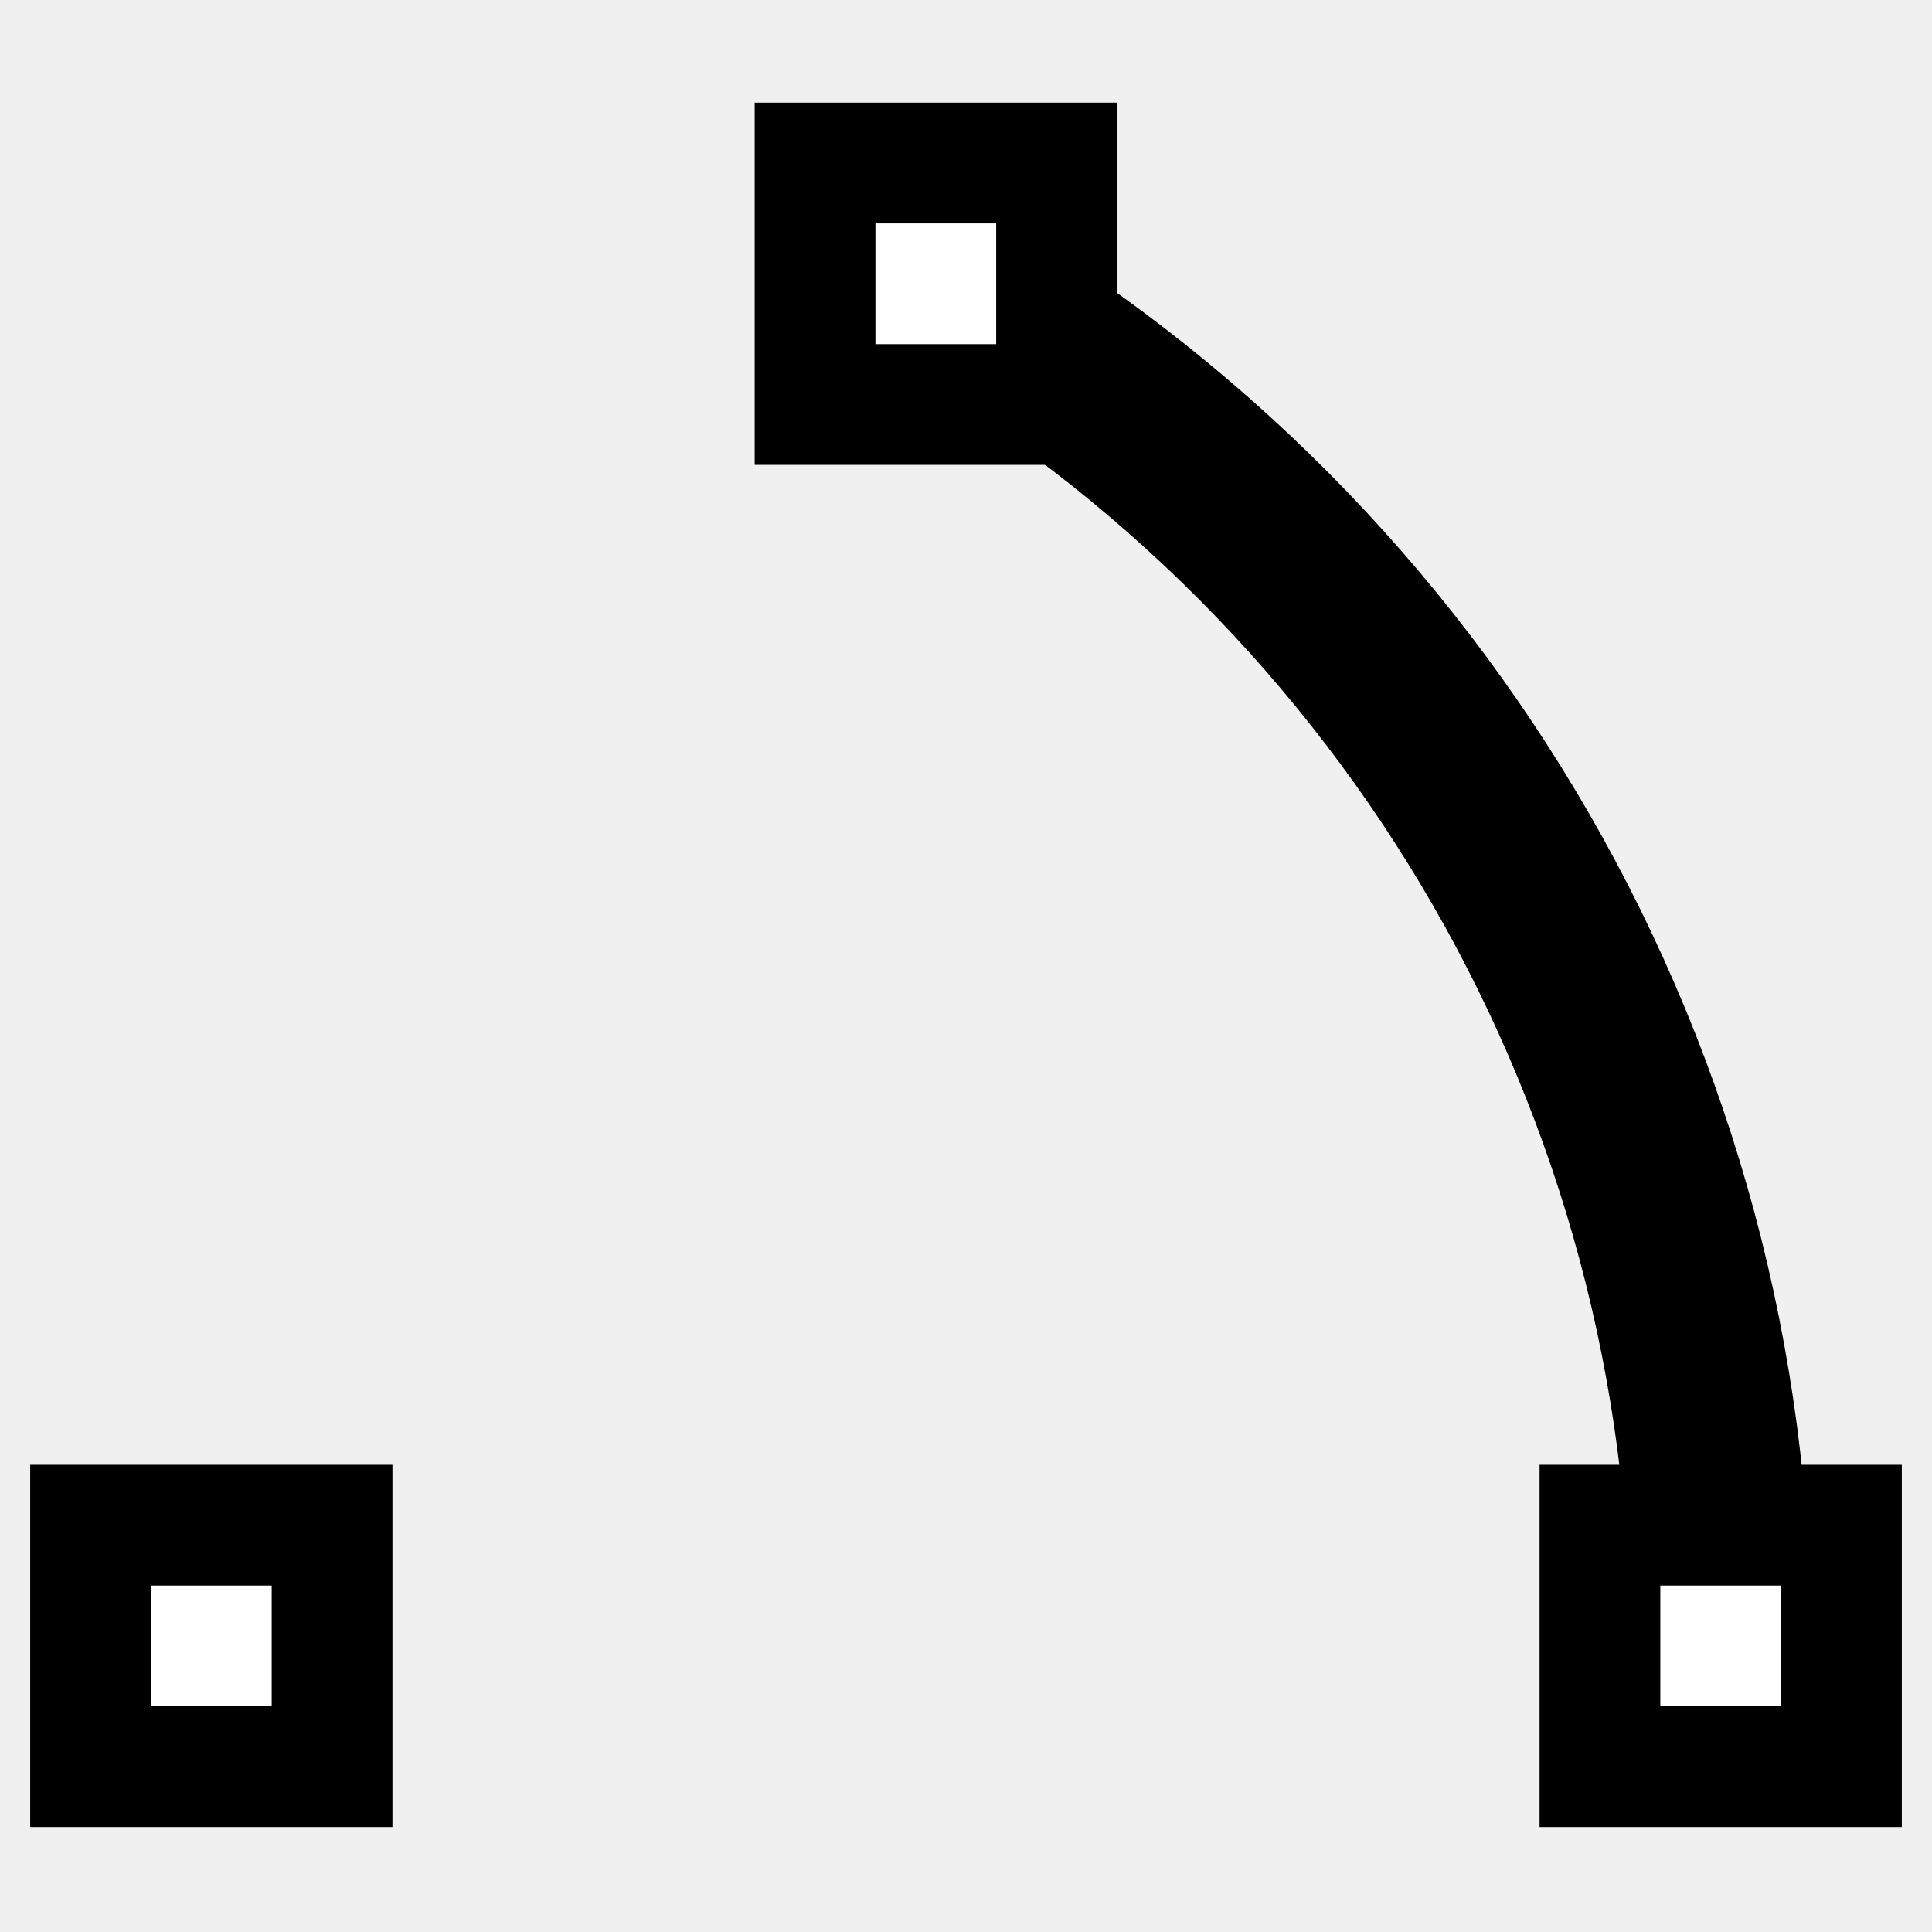
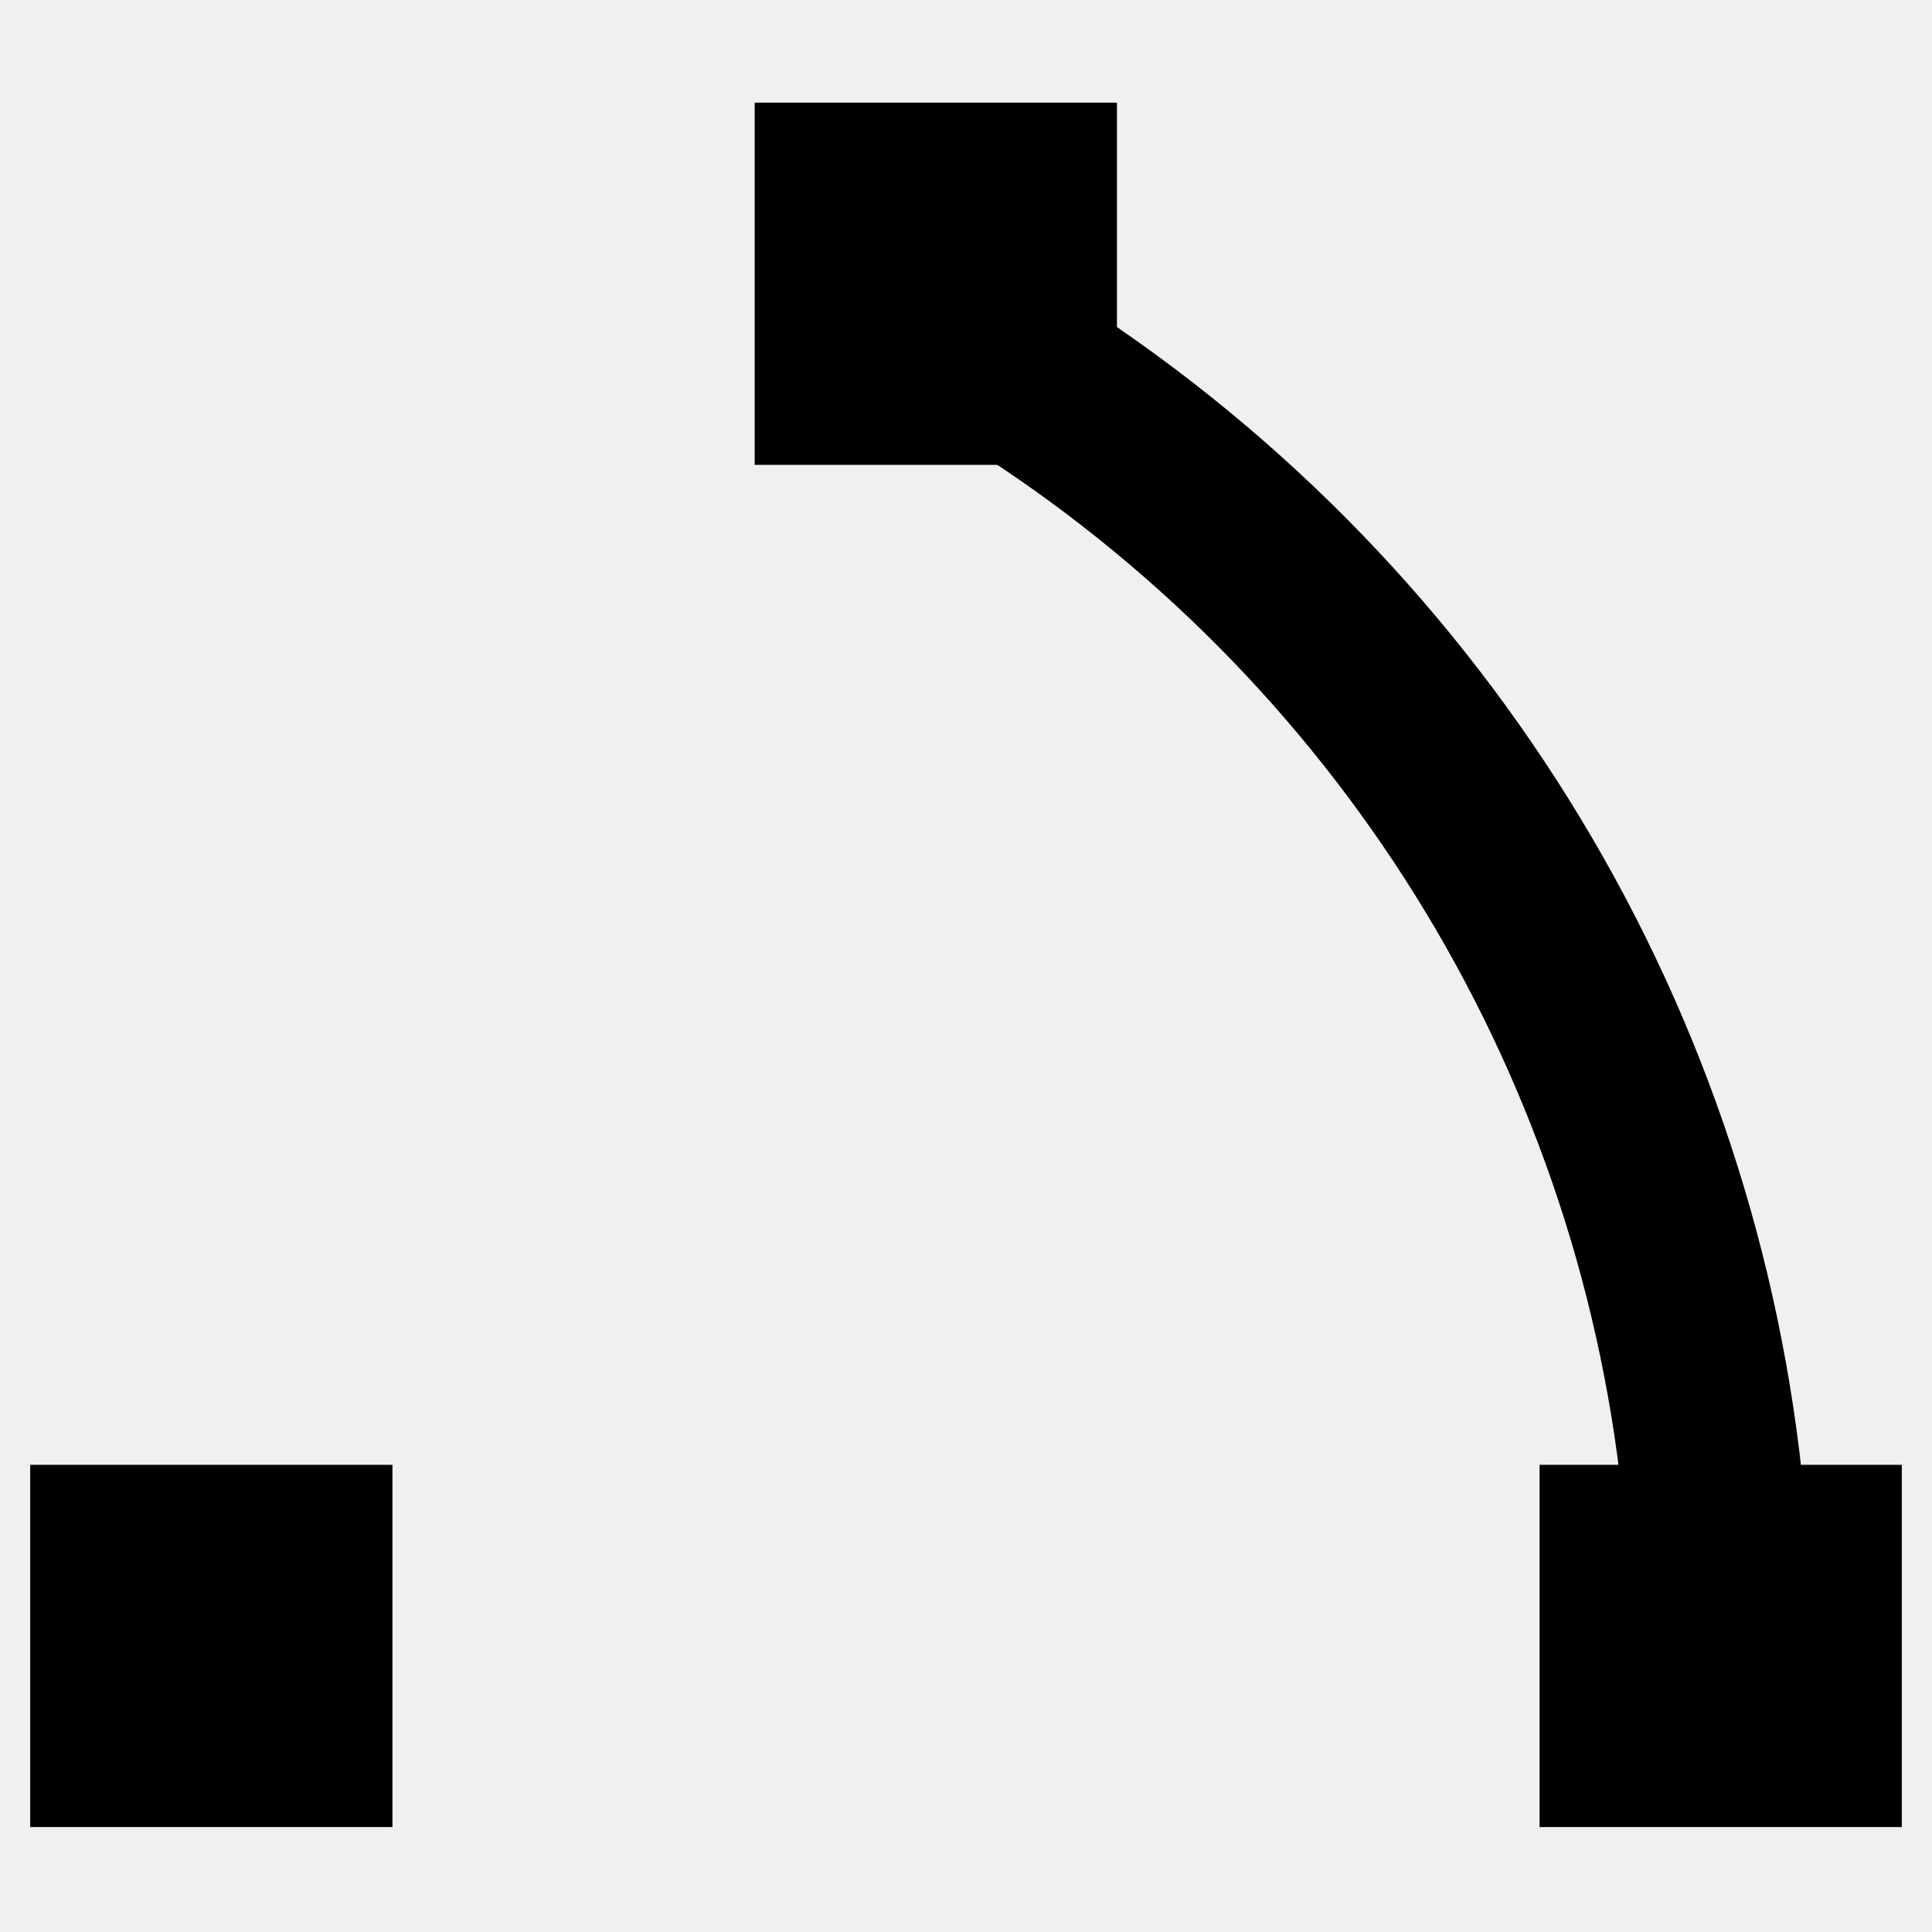
<svg xmlns="http://www.w3.org/2000/svg" width="16" height="16" viewBox="0 0 16 16" version="1.1" id="svg2112">
  <defs id="defs2106" />
  <g id="layer1">
-     <path style="fill:none;fill-opacity:0.7;stroke:#000000;stroke-width:1.5;stroke-linecap:round;stroke-miterlimit:4;stroke-dasharray:none" id="path1525" d="M 7.75,2.35 A 13,13 0 0 1 14.25,13.631" />
-     <rect style="fill:#ffffff;fill-opacity:1;stroke:#000000;stroke-width:1;stroke-linecap:round;stroke-miterlimit:4;stroke-dasharray:none;stroke-opacity:1" id="rect1542-6" width="2" height="2" x="0.75" y="12.631" />
-     <rect style="fill:#ffffff;fill-opacity:1;stroke:#000000;stroke-width:1;stroke-linecap:round;stroke-miterlimit:4;stroke-dasharray:none;stroke-opacity:1" id="rect1542-6-7" width="2" height="2" x="6.75" y="1.35" />
-     <rect style="fill:#ffffff;fill-opacity:1;stroke:#000000;stroke-width:1;stroke-linecap:round;stroke-miterlimit:4;stroke-dasharray:none;stroke-opacity:1" id="rect1542-6-5" width="2" height="2" x="13.25" y="12.631" />
+     <path style="fill:none;fill-opacity:0.7;stroke:#000000;stroke-width:1.5;stroke-linecap:butt;stroke-miterlimit:4;stroke-dasharray:none" id="path1525" d="M 8.553,3.145 A 12.5,12.5 0 0 1 14.197,12.484" />
+     <rect style="fill:#000000;fill-opacity:1;stroke:#000000;stroke-width:1;stroke-linecap:round;stroke-miterlimit:4;stroke-dasharray:none;stroke-opacity:1" id="rect1542-6" width="2" height="2" x="0.75" y="12.631" />
+     <rect style="fill:#000000;fill-opacity:1;stroke:#000000;stroke-width:1;stroke-linecap:round;stroke-miterlimit:4;stroke-dasharray:none;stroke-opacity:1" id="rect1542-6-7" width="2" height="2" x="6.75" y="1.35" />
+     <rect style="fill:#000000;fill-opacity:1;stroke:#000000;stroke-width:1;stroke-linecap:round;stroke-miterlimit:4;stroke-dasharray:none;stroke-opacity:1" id="rect1542-6-5" width="2" height="2" x="13.25" y="12.631" />
  </g>
</svg>
